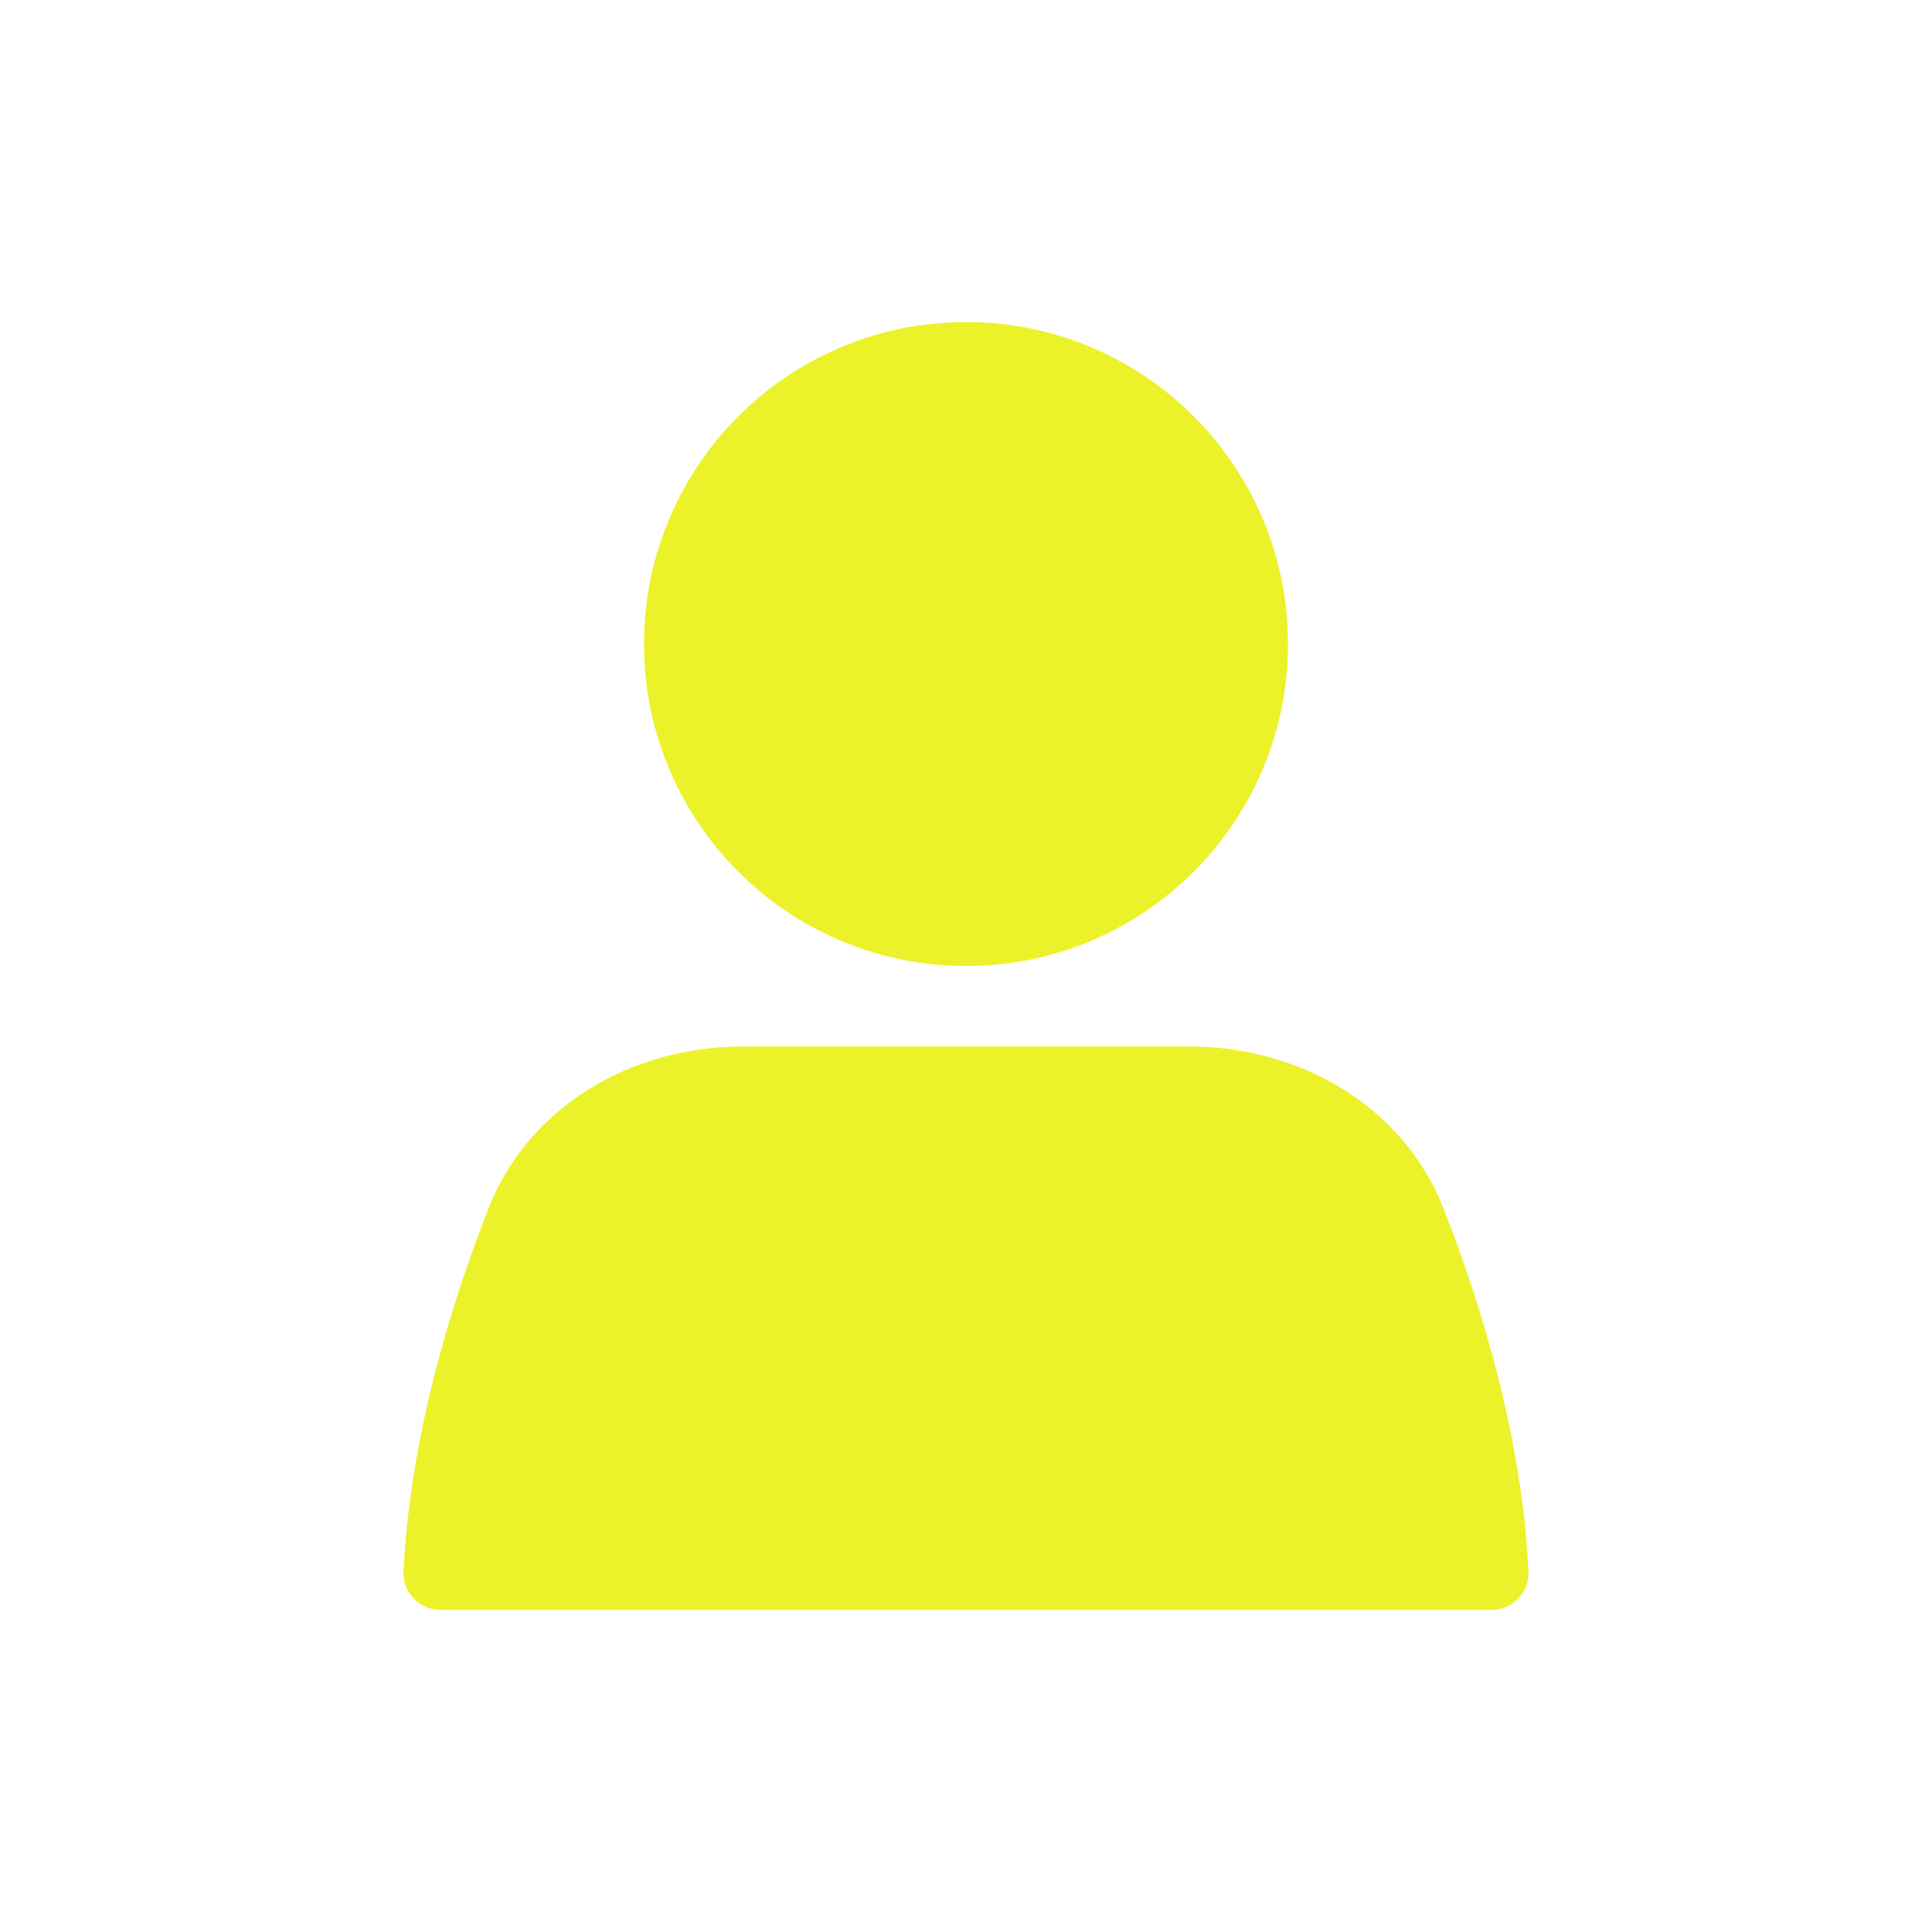
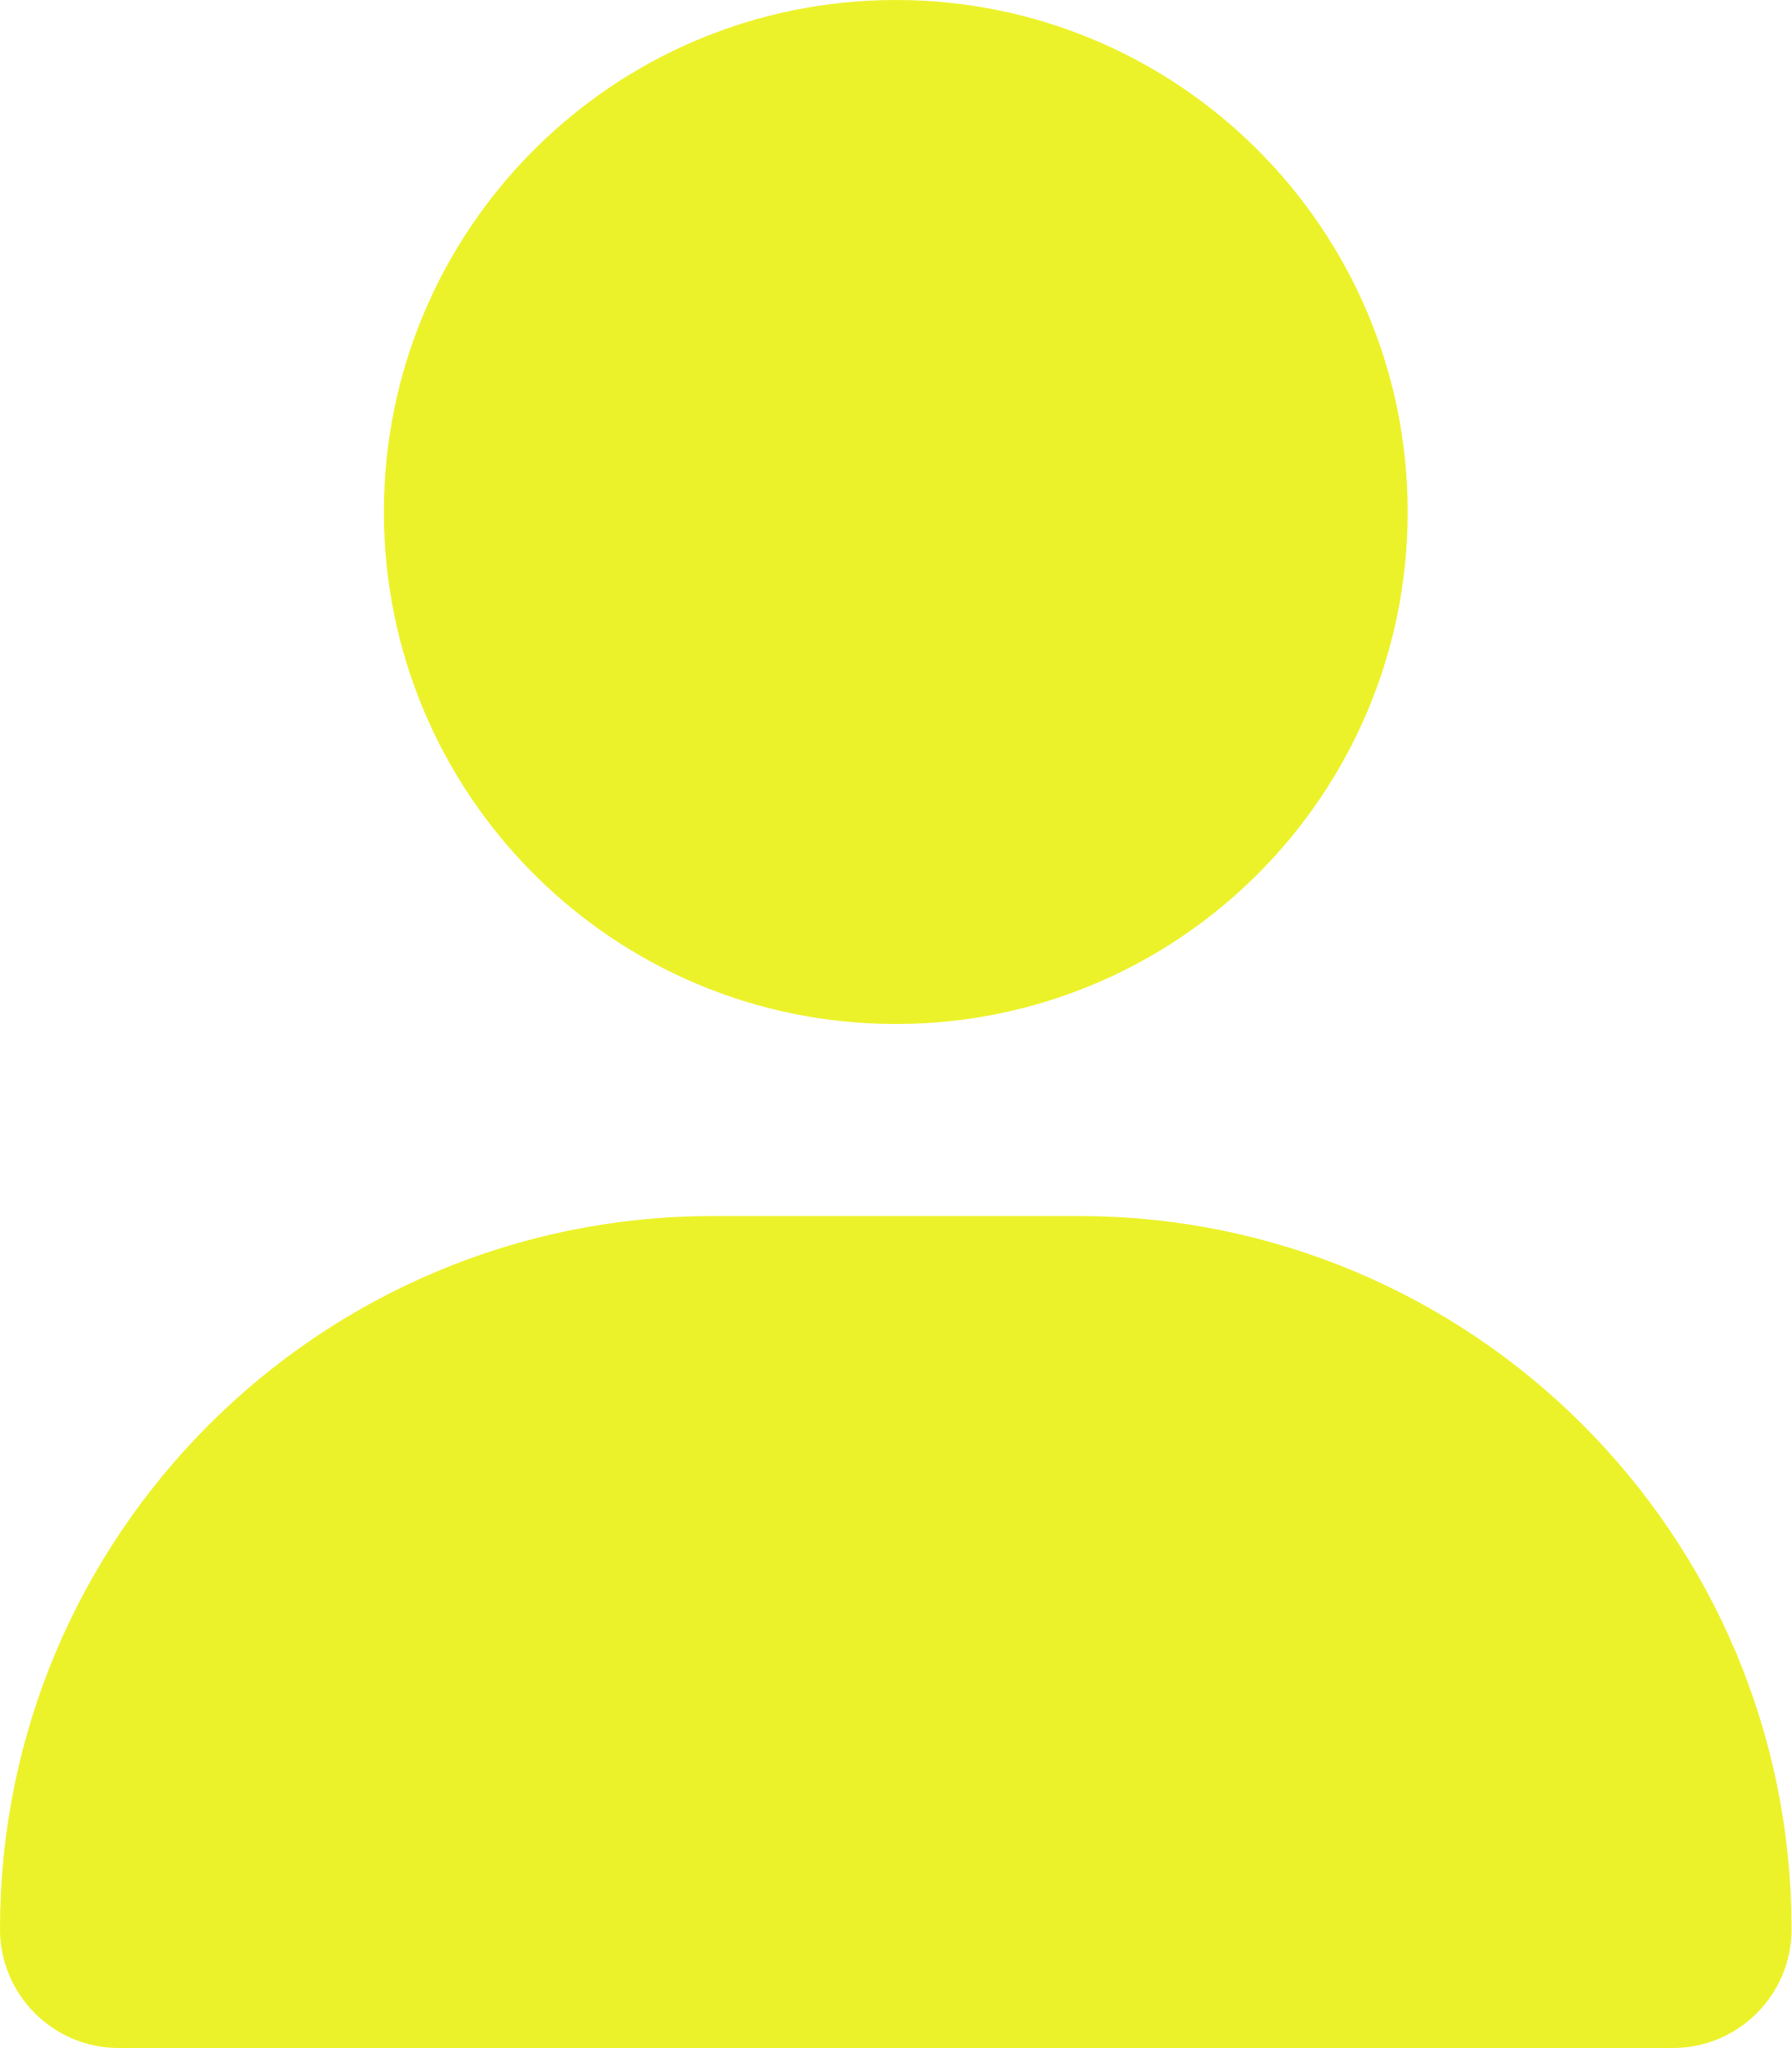
- <svg xmlns="http://www.w3.org/2000/svg" width="50" height="50" viewBox="0 0 50 50" fill="none">
-   <ellipse cx="25" cy="16.667" rx="8.333" ry="8.333" fill="#ECF229" />
-   <path d="M12.635 31.291C13.682 28.618 16.355 27.083 19.226 27.083H30.774C33.645 27.083 36.318 28.618 37.365 31.291C38.355 33.817 39.385 37.204 39.558 40.667C39.586 41.219 39.136 41.667 38.583 41.667H11.417C10.864 41.667 10.415 41.219 10.442 40.667C10.615 37.204 11.646 33.817 12.635 31.291Z" fill="#ECF229" />
+ <svg xmlns="http://www.w3.org/2000/svg" height="32" width="28" viewBox="0 0 448 512">
+   <path fill="#ecf229" d="M224 256A128 128 0 1 0 224 0a128 128 0 1 0 0 256zm-45.7 48C79.8 304 0 383.8 0 482.3C0 498.7 13.3 512 29.7 512H418.3c16.4 0 29.7-13.3 29.7-29.7C448 383.8 368.2 304 269.7 304H178.3z" />
</svg>
